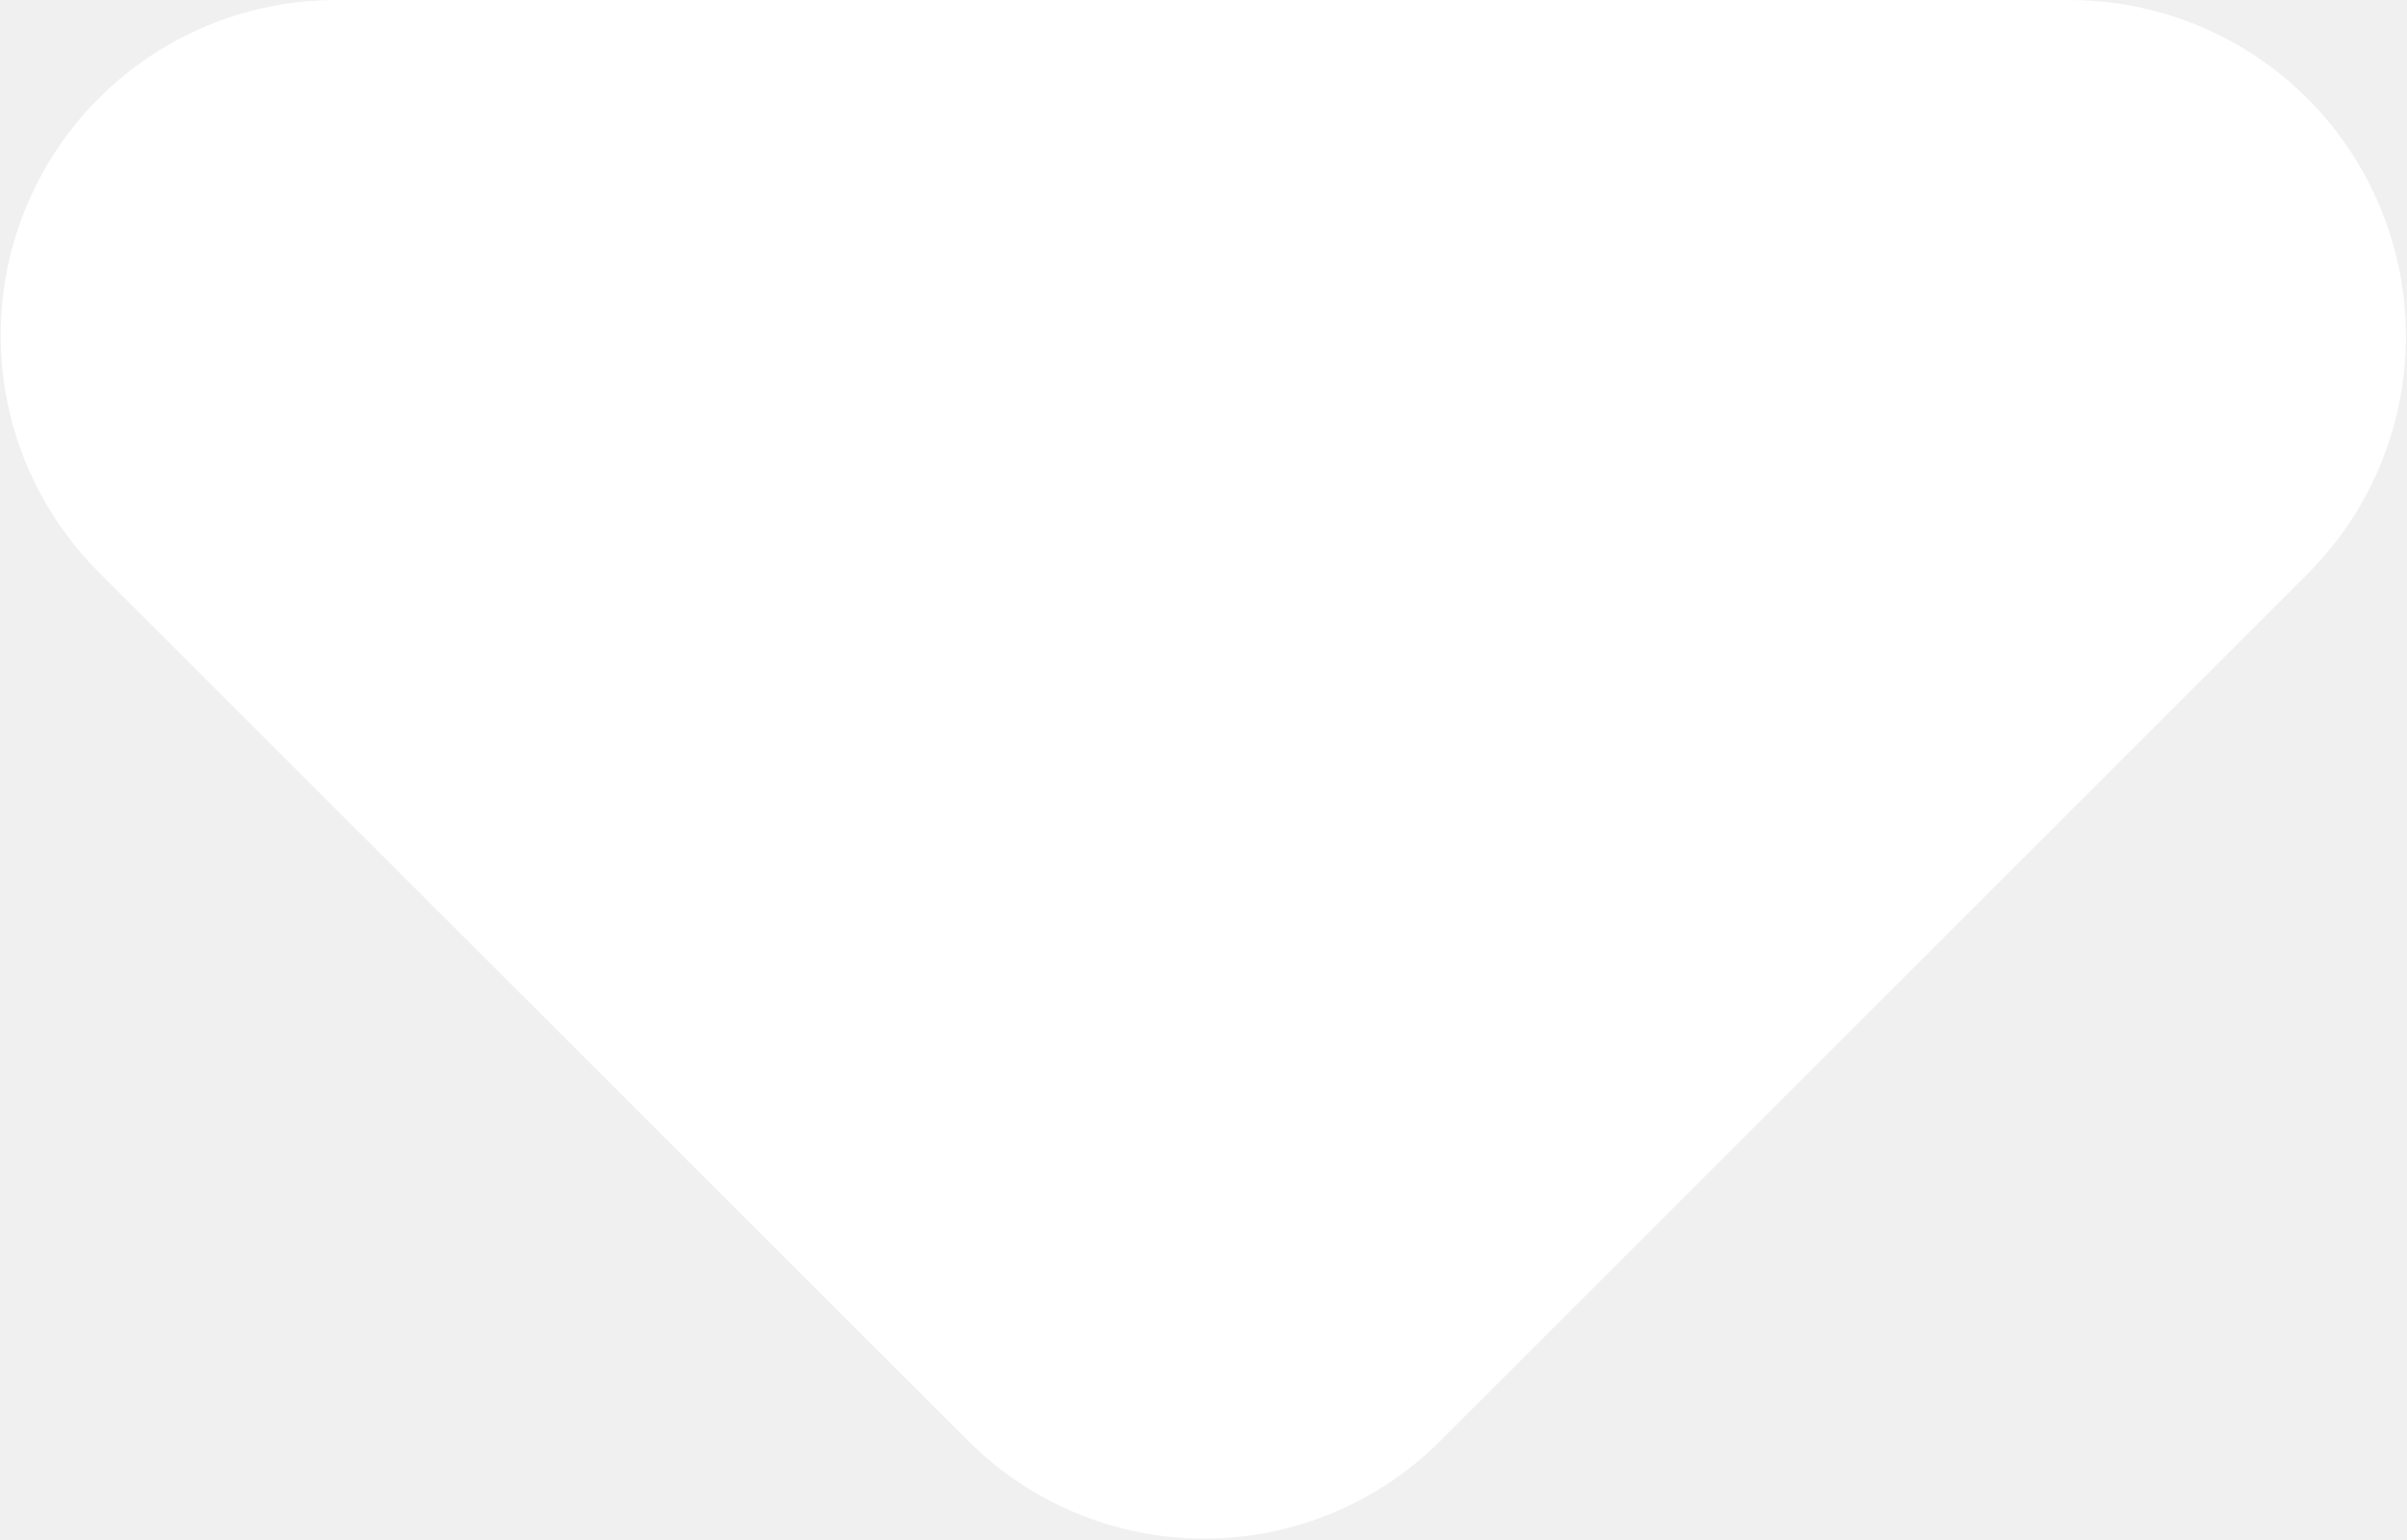
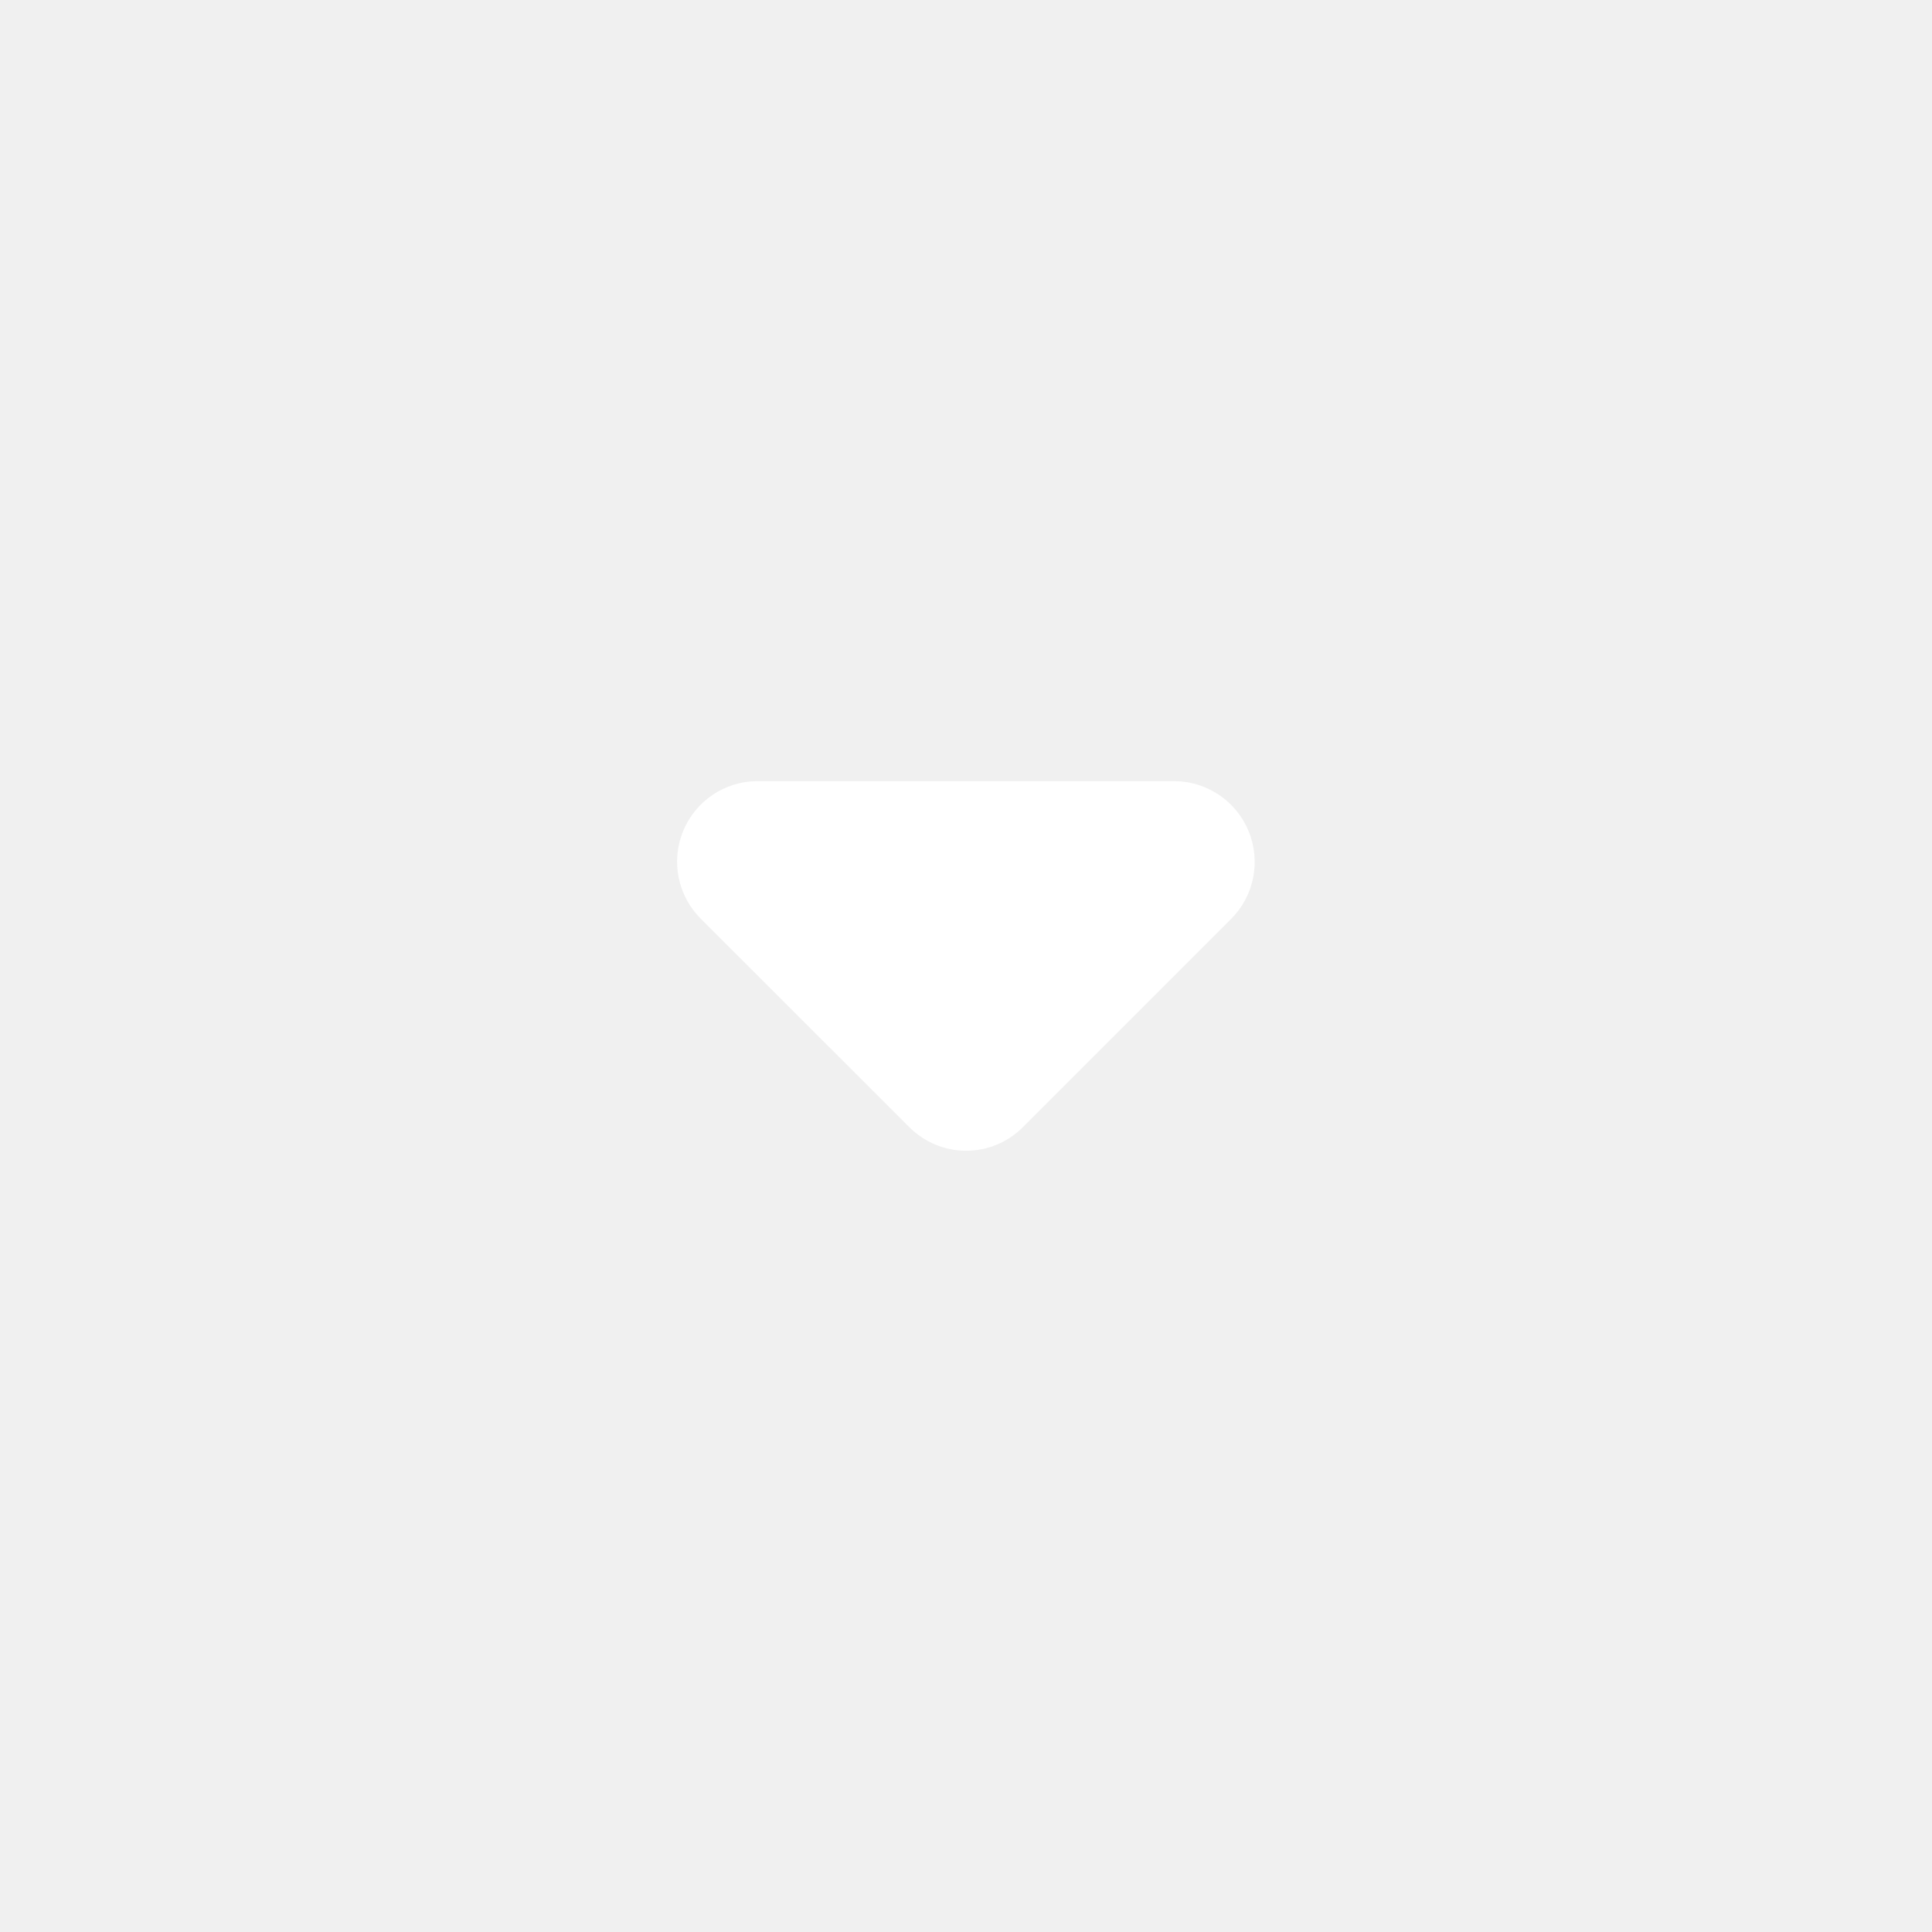
- <svg xmlns="http://www.w3.org/2000/svg" width="4.787" height="3.062" viewBox="0 0 4.787 3.062">
-   <path id="drop-down-white" d="M5.807,7.807,7.534,9.533a.664.664,0,0,0,.94,0L10.2,7.807a.669.669,0,0,0-.473-1.14H6.274A.667.667,0,0,0,5.807,7.807Z" transform="translate(-5.609 -6.667)" fill="#fff" />
+ <svg xmlns="http://www.w3.org/2000/svg" width="16" height="16" viewBox="0 0 16 16">
+   <g id="Grupo_1" data-name="Grupo 1" transform="translate(-19 -297)">
+     <g id="Rectángulo_1" data-name="Rectángulo 1" transform="translate(19 297)" stroke="#707070" stroke-width="1" opacity="0">
+       <rect width="16" height="16" stroke="none" />
+       <rect x="0.5" y="0.5" width="15" height="15" fill="none" />
+     </g>
+     <path id="drop-down-white" d="M5.807,7.807,7.534,9.533a.664.664,0,0,0,.94,0L10.2,7.807a.669.669,0,0,0-.473-1.14H6.274A.667.667,0,0,0,5.807,7.807Z" transform="translate(18.997 296.802)" fill="#fff" />
+   </g>
</svg>
